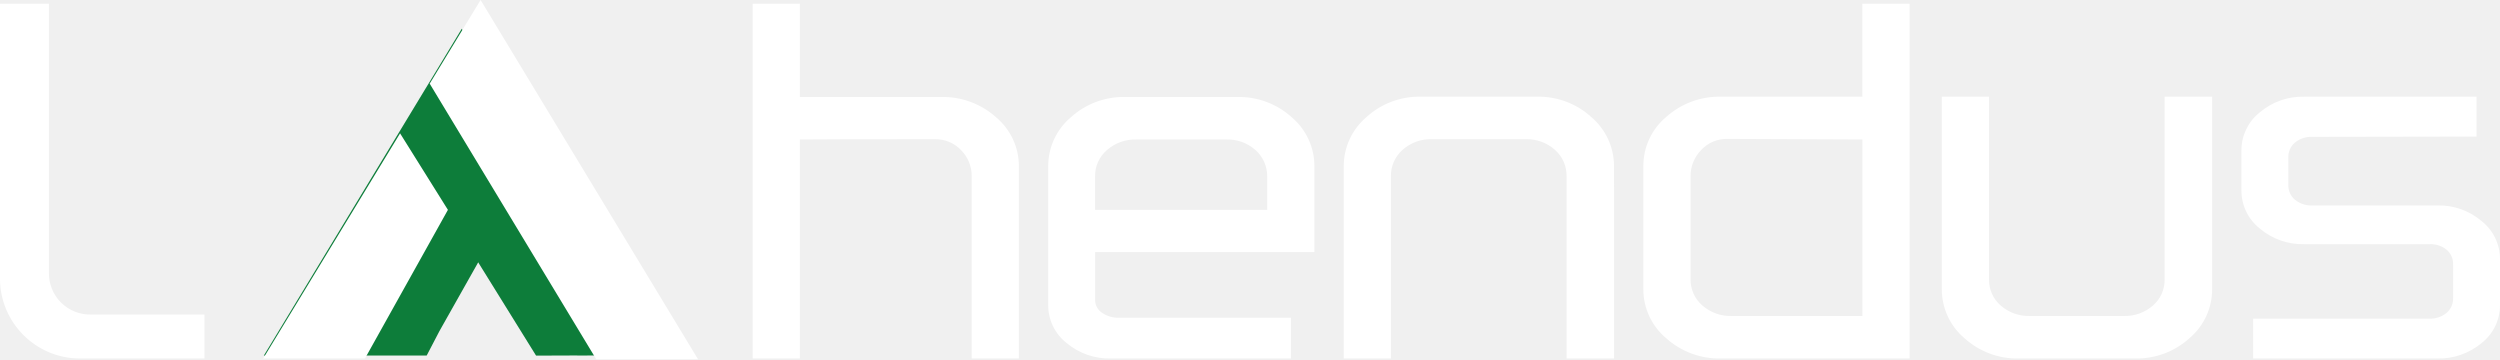
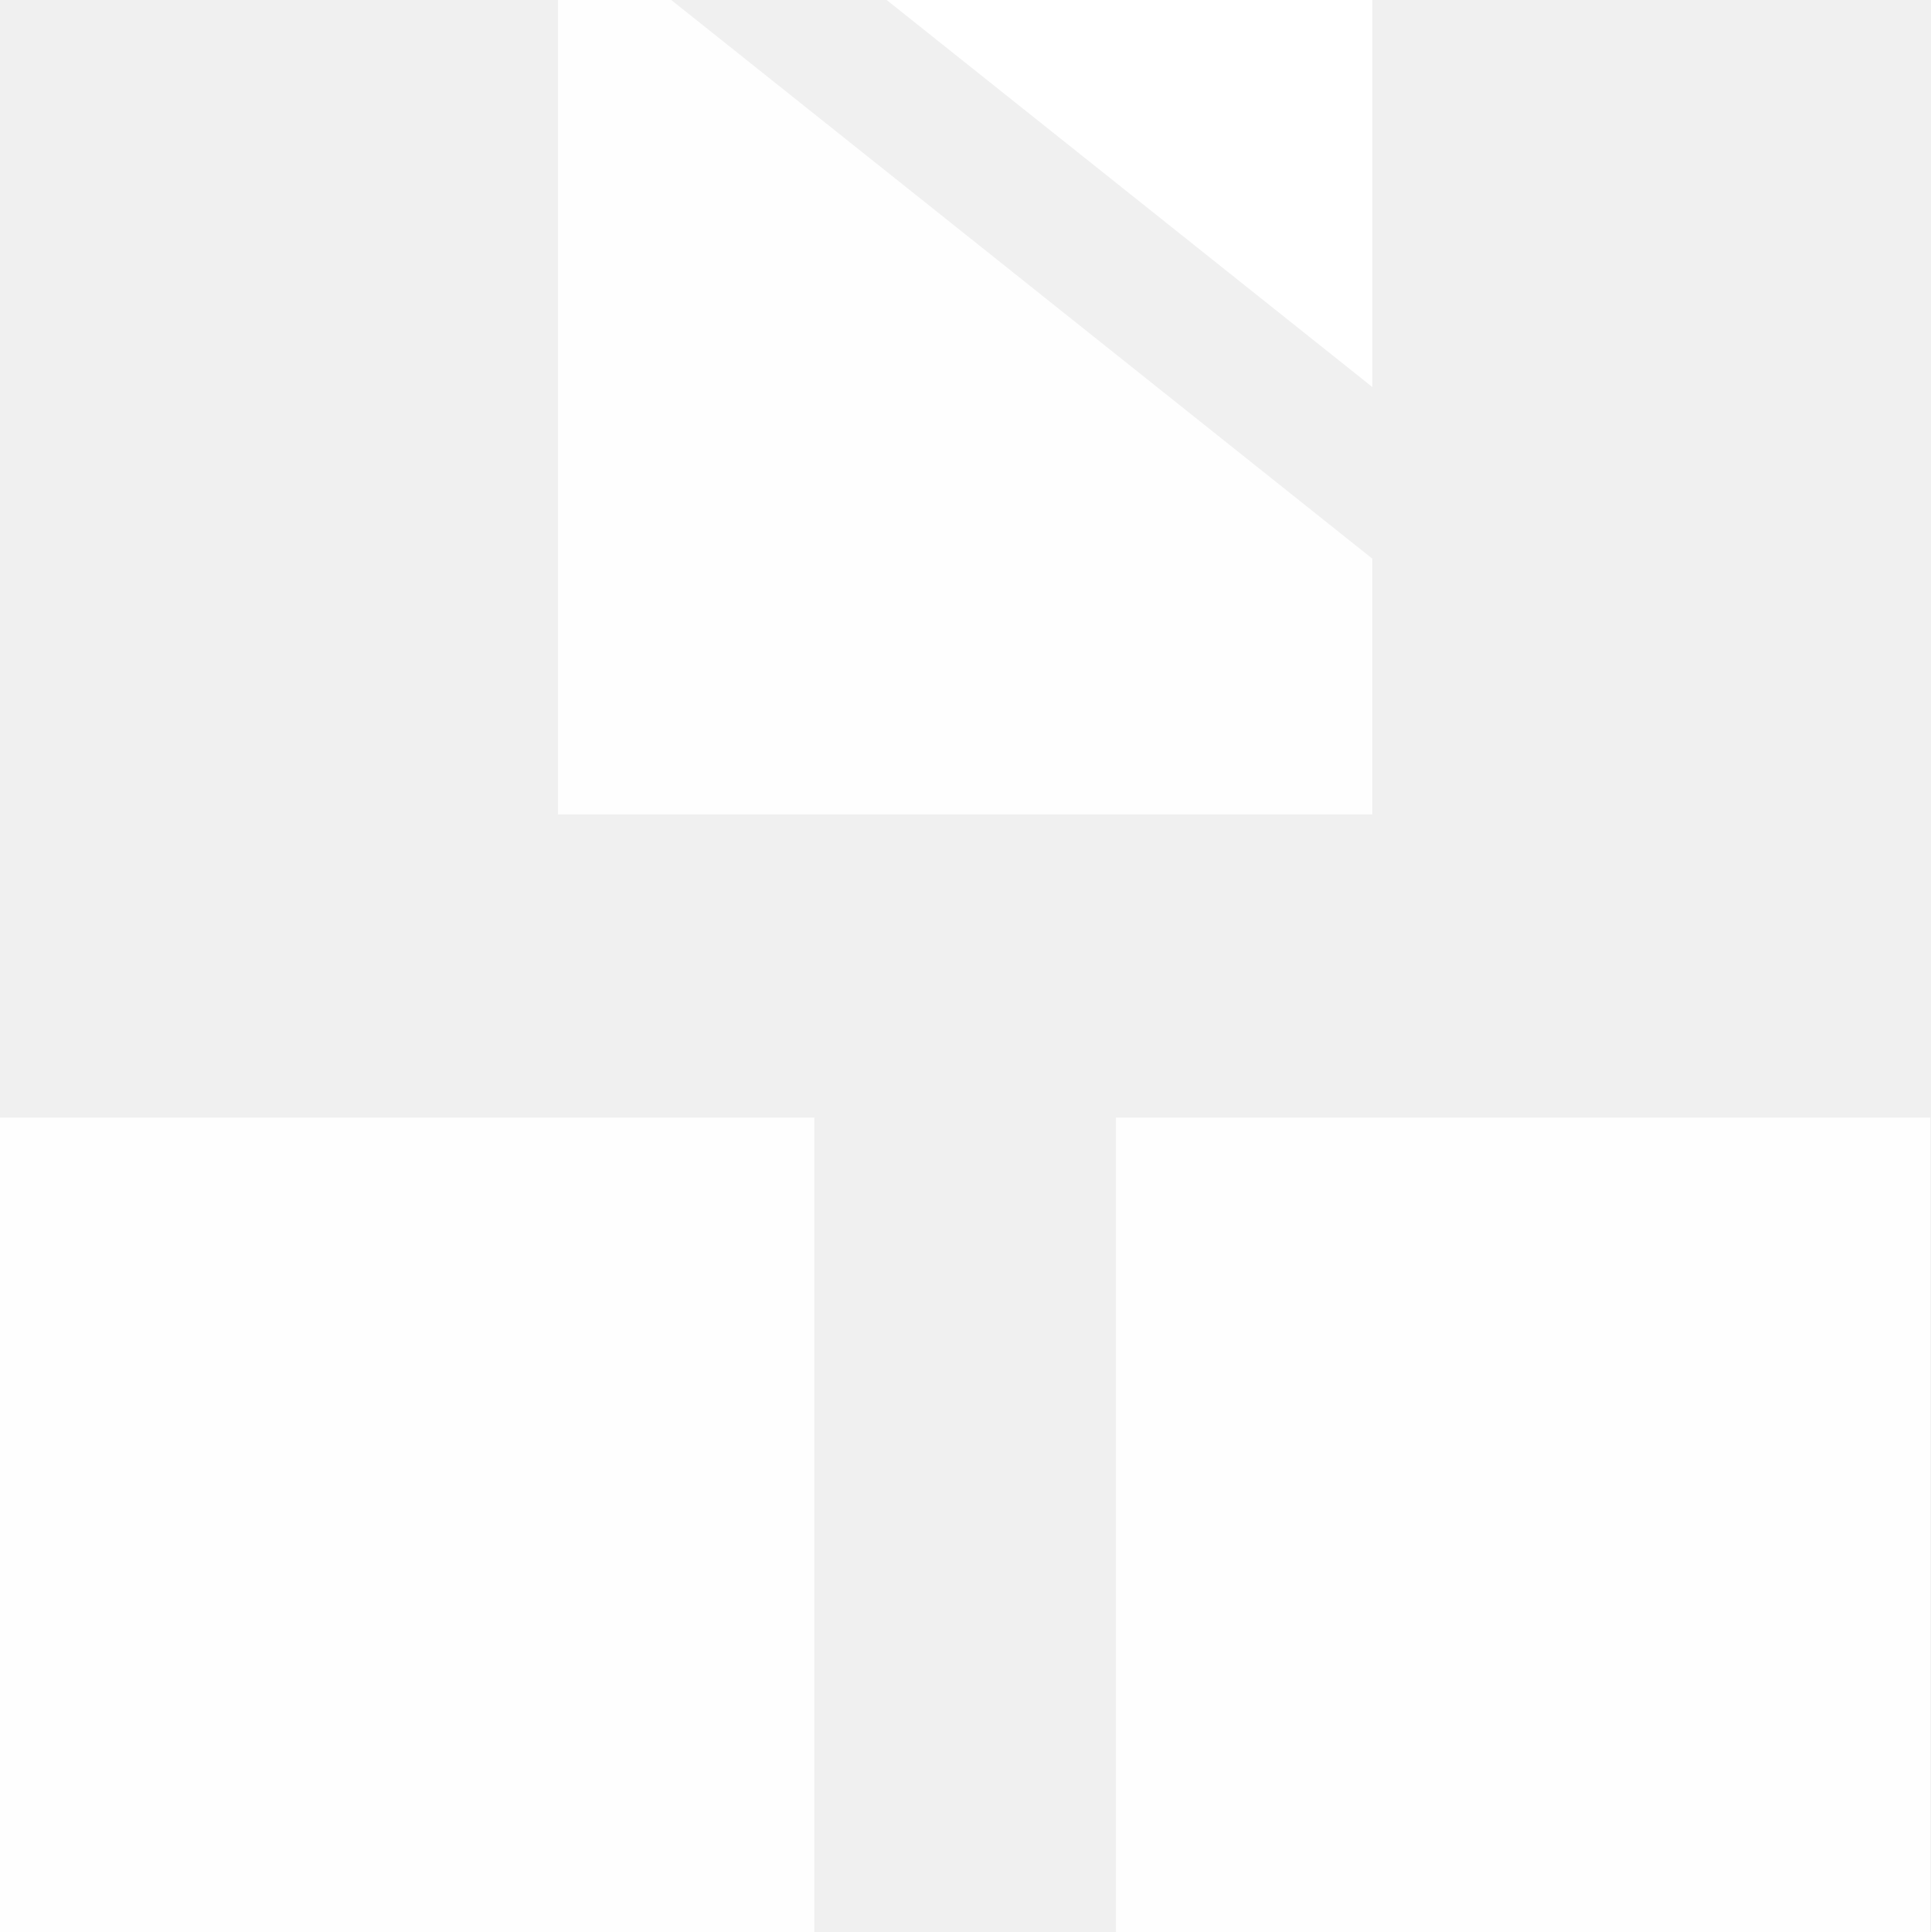
- <svg xmlns="http://www.w3.org/2000/svg" width="374.74" height="53.846" viewBox="0 0 374.74 53.846">
-   <defs>
-     <style>
-       .cls-1 {
-         fill: #0d7d3a;
-       }
- 
-       .cls-2 {
-         fill: #fff;
-       }
-     </style>
-   </defs>
-   <g id="Group_1" data-name="Group 1" transform="translate(-1484.13 545.737)">
-     <path id="Path_3" data-name="Path 3" class="cls-1" d="M3,16H14.94l8.64,19.14-5.94,9.84ZM28.5,57.94l-5.94-9.78L28.5,32.2l7.1-12.59,1.912-3.667H53.94Z" transform="translate(1585.6 -476.5) rotate(180)" />
-     <path id="Path_2" data-name="Path 2" class="cls-1" d="M3.5,44l18.614-.07L33.76,62.7,24.08,77.81ZM33.25,92.93,26.32,81.52,46.13,48.69,49,43.93H62.93Z" transform="translate(1586.6 -448.5) rotate(180)" />
-     <path id="Path_1" data-name="Path 1" class="cls-2" d="M34.127,108a12,12,0,0,1-12-12V54.826h7.339v40.21a6.164,6.164,0,0,0,6.372,6.372H52.781V108Zm27.451,0h15.26L89.271,85.72,82.1,74.251ZM94.169,54.263,86.539,66.8l21.8,36.079,3.161,5.232h15.26Zm40.787.563V108h7.075V75.173q3.647-.044,20.215-.044a5.256,5.256,0,0,1,3.955,1.648,5.482,5.482,0,0,1,1.582,3.933V108h7.075V79.216a9.543,9.543,0,0,0-3.406-7.361,11.908,11.908,0,0,0-8.24-3.054H142.031V54.826ZM190.81,68.8a11.77,11.77,0,0,0-8.174,3.054,9.569,9.569,0,0,0-3.384,7.361V100A7.173,7.173,0,0,0,182,105.671,9.948,9.948,0,0,0,188.657,108h26.982v-6.108H189.887a4.271,4.271,0,0,1-2.571-.747,2.288,2.288,0,0,1-1.033-1.934V92.048h32.871V79.216a9.569,9.569,0,0,0-3.384-7.361A11.77,11.77,0,0,0,207.6,68.8Zm1.67,6.372h13.447a6.3,6.3,0,0,1,4.373,1.56,5.247,5.247,0,0,1,1.78,3.977v5.01h-25.8V80.71a5.072,5.072,0,0,1,1.78-3.955A6.405,6.405,0,0,1,192.48,75.173Zm71.587,4.043a9.635,9.635,0,0,0-3.384-7.383,11.722,11.722,0,0,0-8.174-3.076h-17.4a11.722,11.722,0,0,0-8.174,3.076,9.635,9.635,0,0,0-3.384,7.383V108h7.075V80.71a5.148,5.148,0,0,1,1.758-4,6.324,6.324,0,0,1,4.395-1.582H250.8a6.324,6.324,0,0,1,4.395,1.582,5.148,5.148,0,0,1,1.758,4V108h7.119Zm44.3-24.39V108H280.107a11.908,11.908,0,0,1-8.24-3.054,9.543,9.543,0,0,1-3.406-7.361V79.172a9.543,9.543,0,0,1,3.406-7.361,11.908,11.908,0,0,1,8.24-3.054h21.182V54.826Zm-27.29,20.259a5.222,5.222,0,0,0-3.955,1.67,5.557,5.557,0,0,0-1.582,3.955V96.091a5.1,5.1,0,0,0,1.758,3.955,6.385,6.385,0,0,0,4.438,1.582h19.556V75.173Q284.062,75.085,281.074,75.085Zm72.642,22.5a9.569,9.569,0,0,1-3.384,7.361A11.77,11.77,0,0,1,342.158,108h-17.4a11.77,11.77,0,0,1-8.174-3.054,9.569,9.569,0,0,1-3.384-7.361V68.757h7.075V96.091a5.081,5.081,0,0,0,1.758,3.977,6.377,6.377,0,0,0,4.395,1.56h14.019a6.377,6.377,0,0,0,4.395-1.56,5.081,5.081,0,0,0,1.758-3.977V68.757h7.119Zm13.8-28.828a9.891,9.891,0,0,0-6.658,2.351A7.236,7.236,0,0,0,358.11,76.8v6.021a7.236,7.236,0,0,0,2.747,5.691,9.891,9.891,0,0,0,6.658,2.351h18.765a3.83,3.83,0,0,1,2.593.835,2.762,2.762,0,0,1,.967,2.2v5.054a2.8,2.8,0,0,1-.989,2.219,3.851,3.851,0,0,1-2.615.857H359.868V108h27.6a9.948,9.948,0,0,0,6.658-2.329A7.173,7.173,0,0,0,396.87,100V93.1a7.236,7.236,0,0,0-2.747-5.691,9.891,9.891,0,0,0-6.658-2.351H368.745a3.851,3.851,0,0,1-2.615-.857,2.8,2.8,0,0,1-.989-2.219V77.854a2.8,2.8,0,0,1,.989-2.219,3.851,3.851,0,0,1,2.615-.857q17.358-.044,24.609-.044V68.757Z" transform="translate(1462 -600)" />
+ <svg xmlns="http://www.w3.org/2000/svg" width="94.817mm" height="94.889mm" viewBox="0 0 94.817 94.889" version="1.1" id="svg5928">
+   <defs id="defs5922">
+     </defs>
+   <g id="layer1" transform="translate(-31.31351,-169.3925)">
+     <g id="g7212">
+       <rect y="213.612" x="32.607" height="36.349" width="40" id="rect5942" style="opacity:0.321;fill:none;fill-opacity:1;stroke-width:0.265" />
+       <rect y="224.281" x="31.314" height="40" width="40" id="rect5948" style="opacity:1;fill:#ffffff;fill-opacity:0.941;stroke-width:0.265" />
+       <rect y="224.281" x="86.13" height="40" width="40" id="rect5948-5" style="opacity:1;fill:#ffffff;fill-opacity:0.941;stroke-width:0.265" />
+       <g transform="translate(0.7940155,-4.7625)" id="g7192">
+         <path style="opacity:1;fill:#ffffff;fill-opacity:0.941;stroke-width:0.265" d="m 57.928,174.155 v 40 H 97.928 V 201.594 L 63.491,174.155 Z" id="rect5948-4" />
+         <path style="opacity:1;fill:#ffffff;fill-opacity:1;stroke-width:0.183" d="m 74.072,174.155 23.856,19.008 v -19.008 z m 23.856,19.008 v 8.702 h 3.68e-4 v -8.702 z" id="rect5948-4-6" />
+       </g>
+     </g>
  </g>
</svg>
